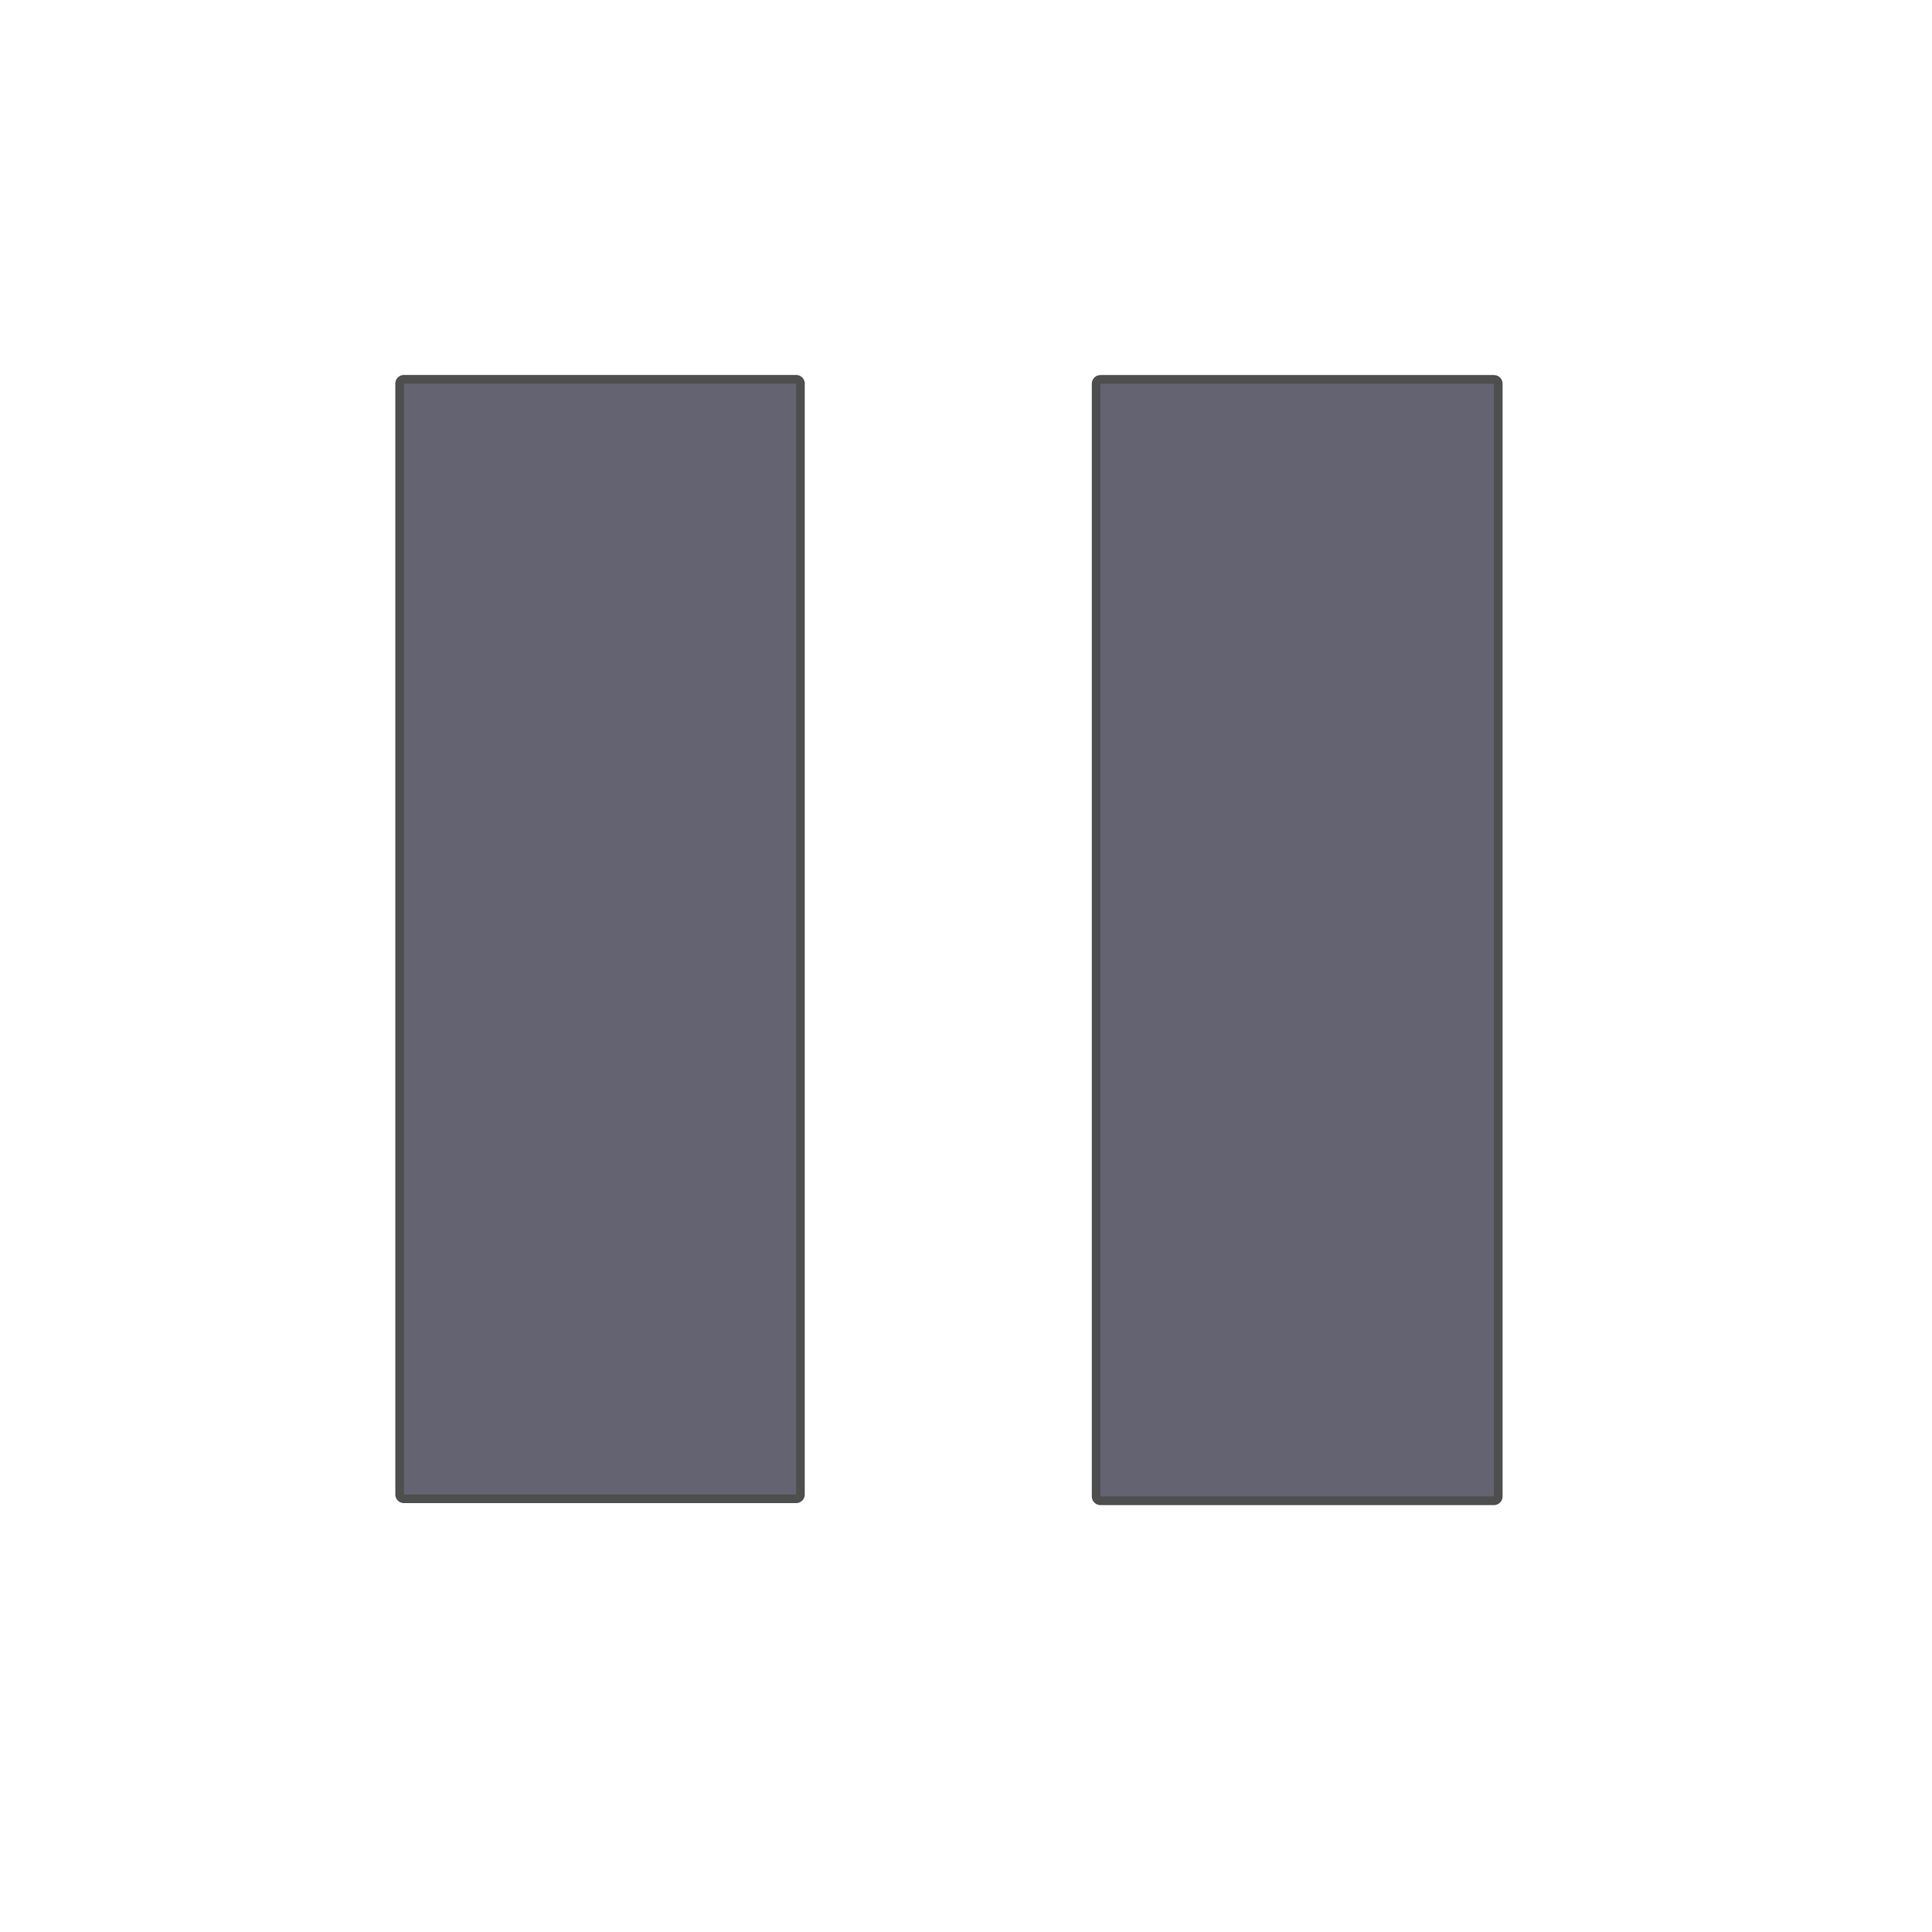
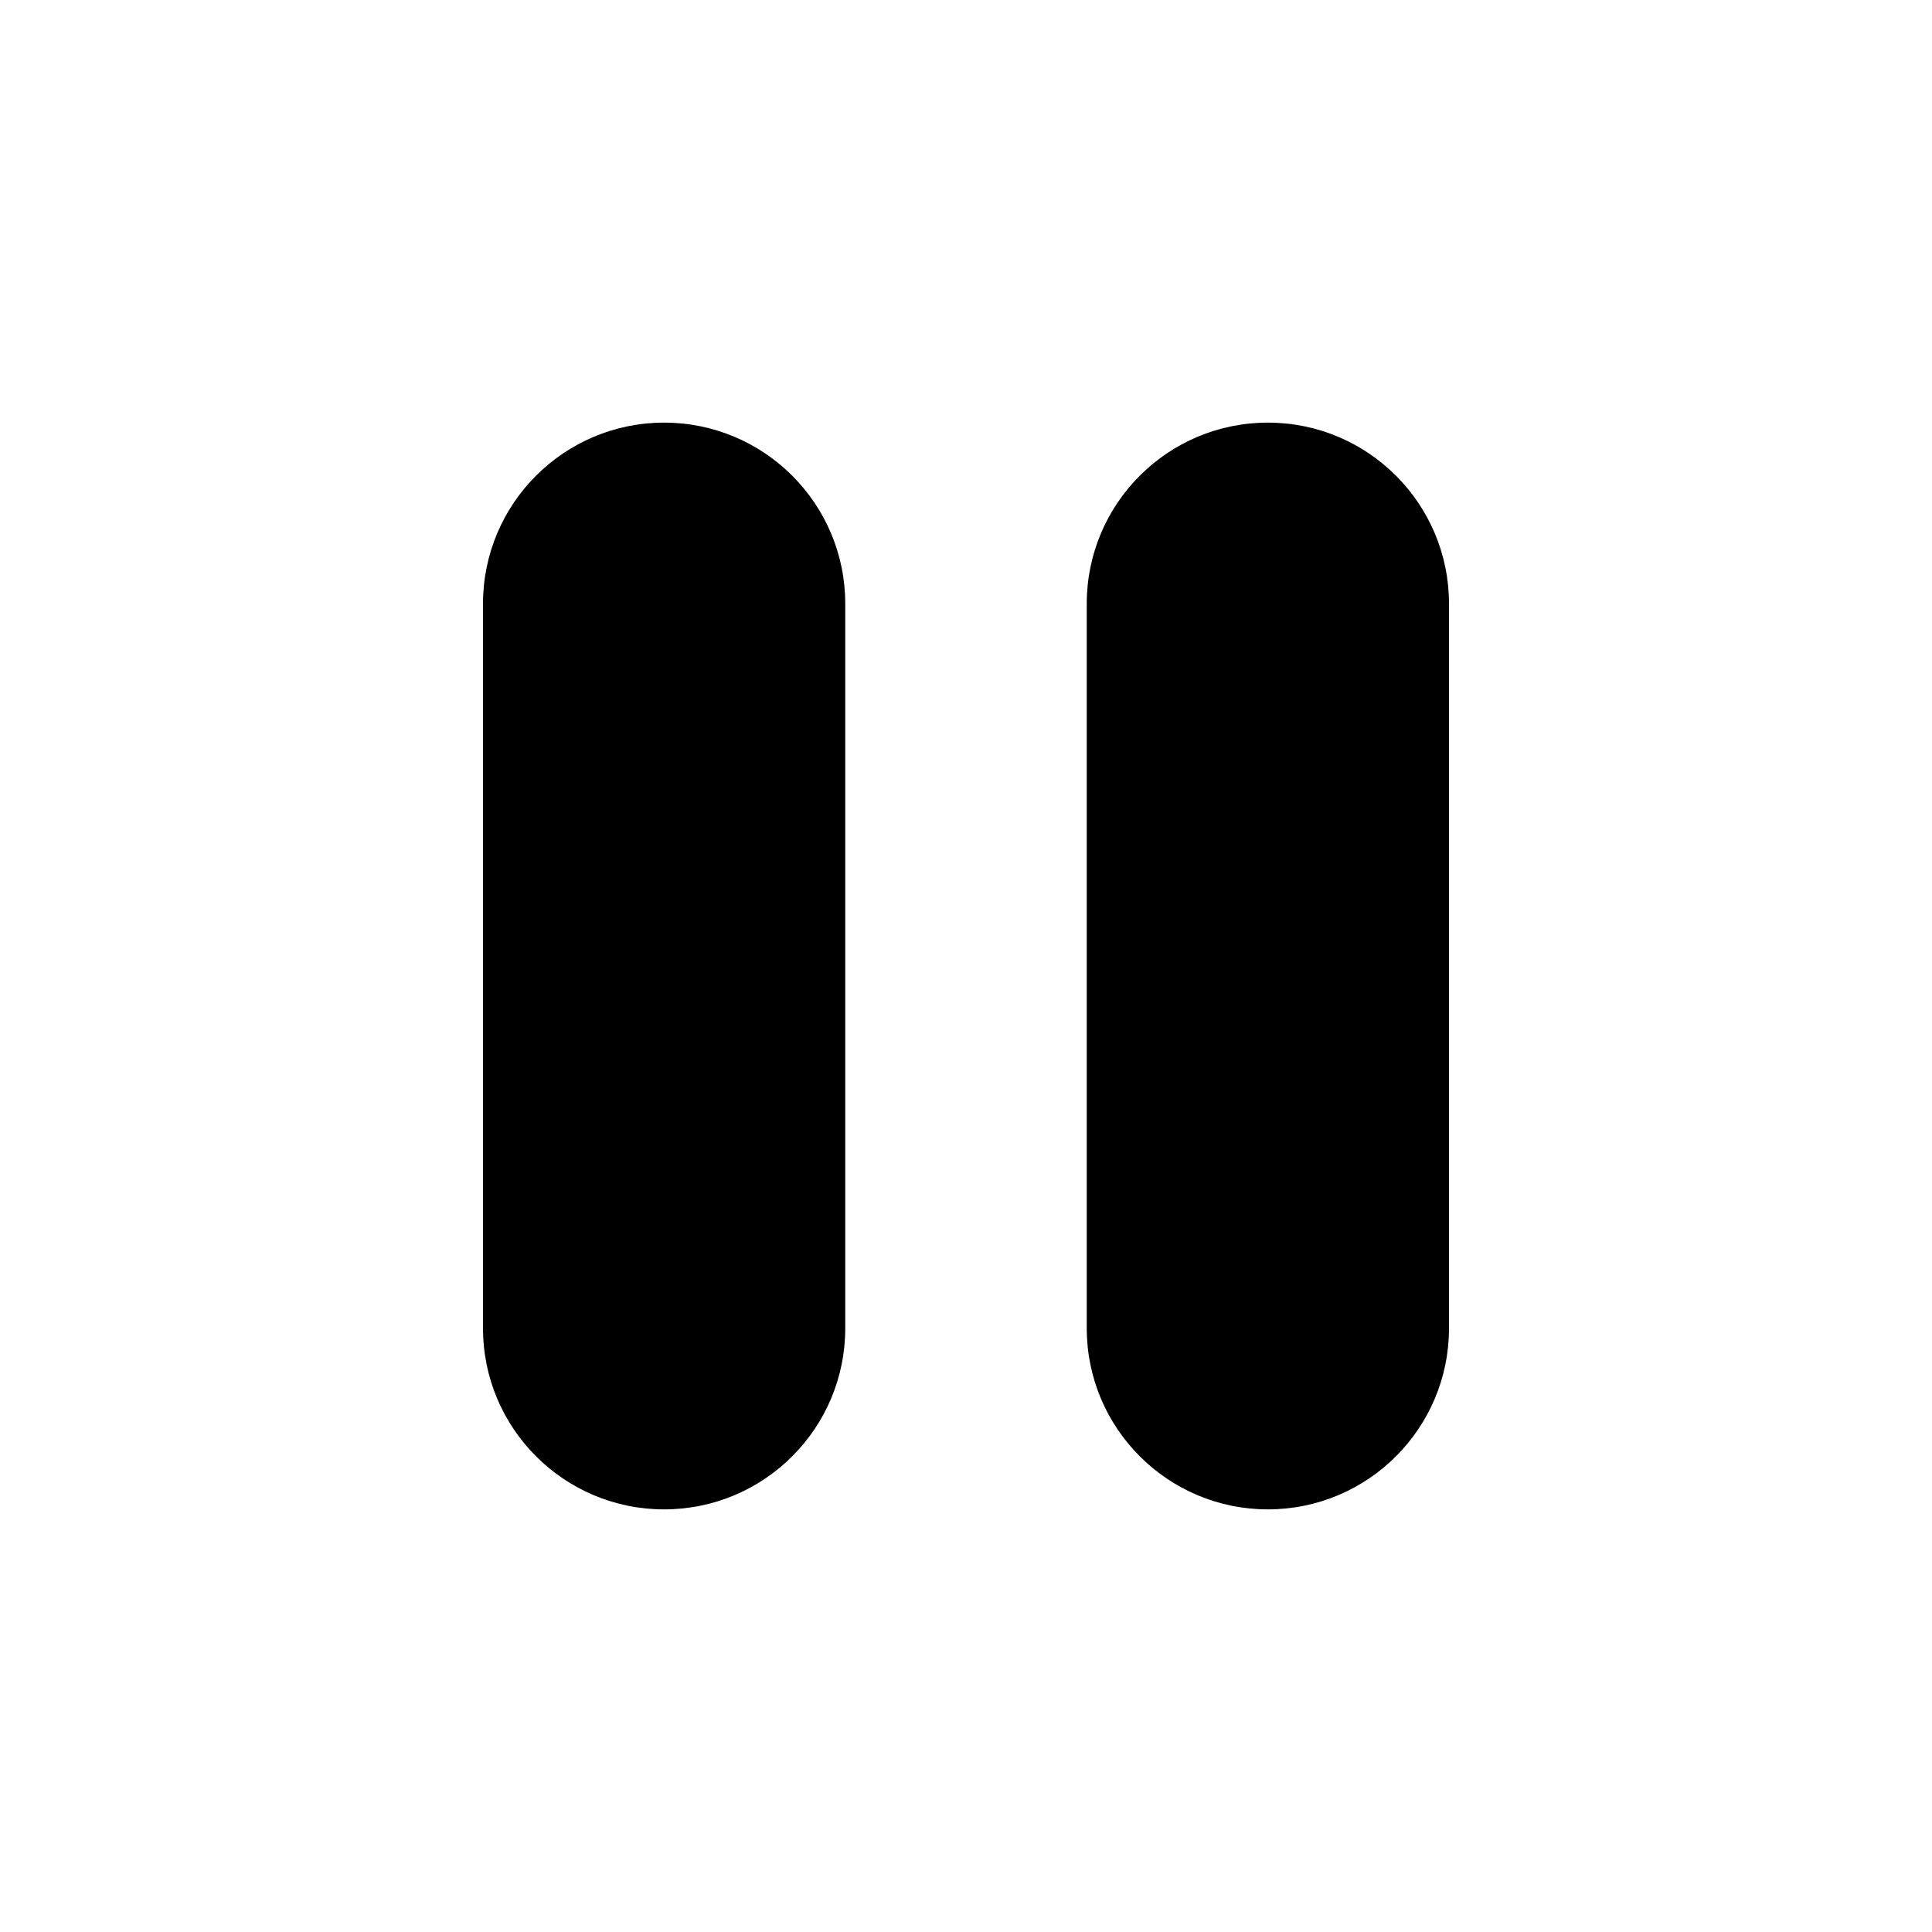
- <svg xmlns="http://www.w3.org/2000/svg" width="48" height="48" viewBox="0 0 13 13" version="1.1" id="svg827">
-   <defs id="defs824" />
-   <g id="layer1">
-     <rect style="opacity:0.715;fill:#25253b;fill-opacity:1;fill-rule:nonzero;stroke:#000000;stroke-width:0.116;stroke-linecap:round;stroke-linejoin:round;stroke-miterlimit:4.5;stroke-dasharray:none;stroke-opacity:0.964;paint-order:stroke fill markers" id="rect1261" width="2.639" height="7.475" x="2.718" y="2.581" />
-     <rect style="opacity:0.715;fill:#25253b;fill-opacity:1;fill-rule:nonzero;stroke:#000000;stroke-width:0.117;stroke-linecap:round;stroke-linejoin:round;stroke-miterlimit:4.5;stroke-dasharray:none;stroke-opacity:0.964;paint-order:stroke fill markers" id="rect1261-7" width="2.647" height="7.487" x="7.405" y="2.582" />
-   </g>
+ <svg xmlns="http://www.w3.org/2000/svg" width="16" height="16" fill="currentColor" class="bi bi-pause-fill" viewBox="0 0 16 16">
+   <path d="M5.5 3.5A1.5 1.5 0 0 1 7 5v6a1.5 1.5 0 0 1-3 0V5a1.5 1.5 0 0 1 1.5-1.5zm5 0A1.5 1.5 0 0 1 12 5v6a1.5 1.5 0 0 1-3 0V5a1.5 1.5 0 0 1 1.5-1.5z" />
</svg>
